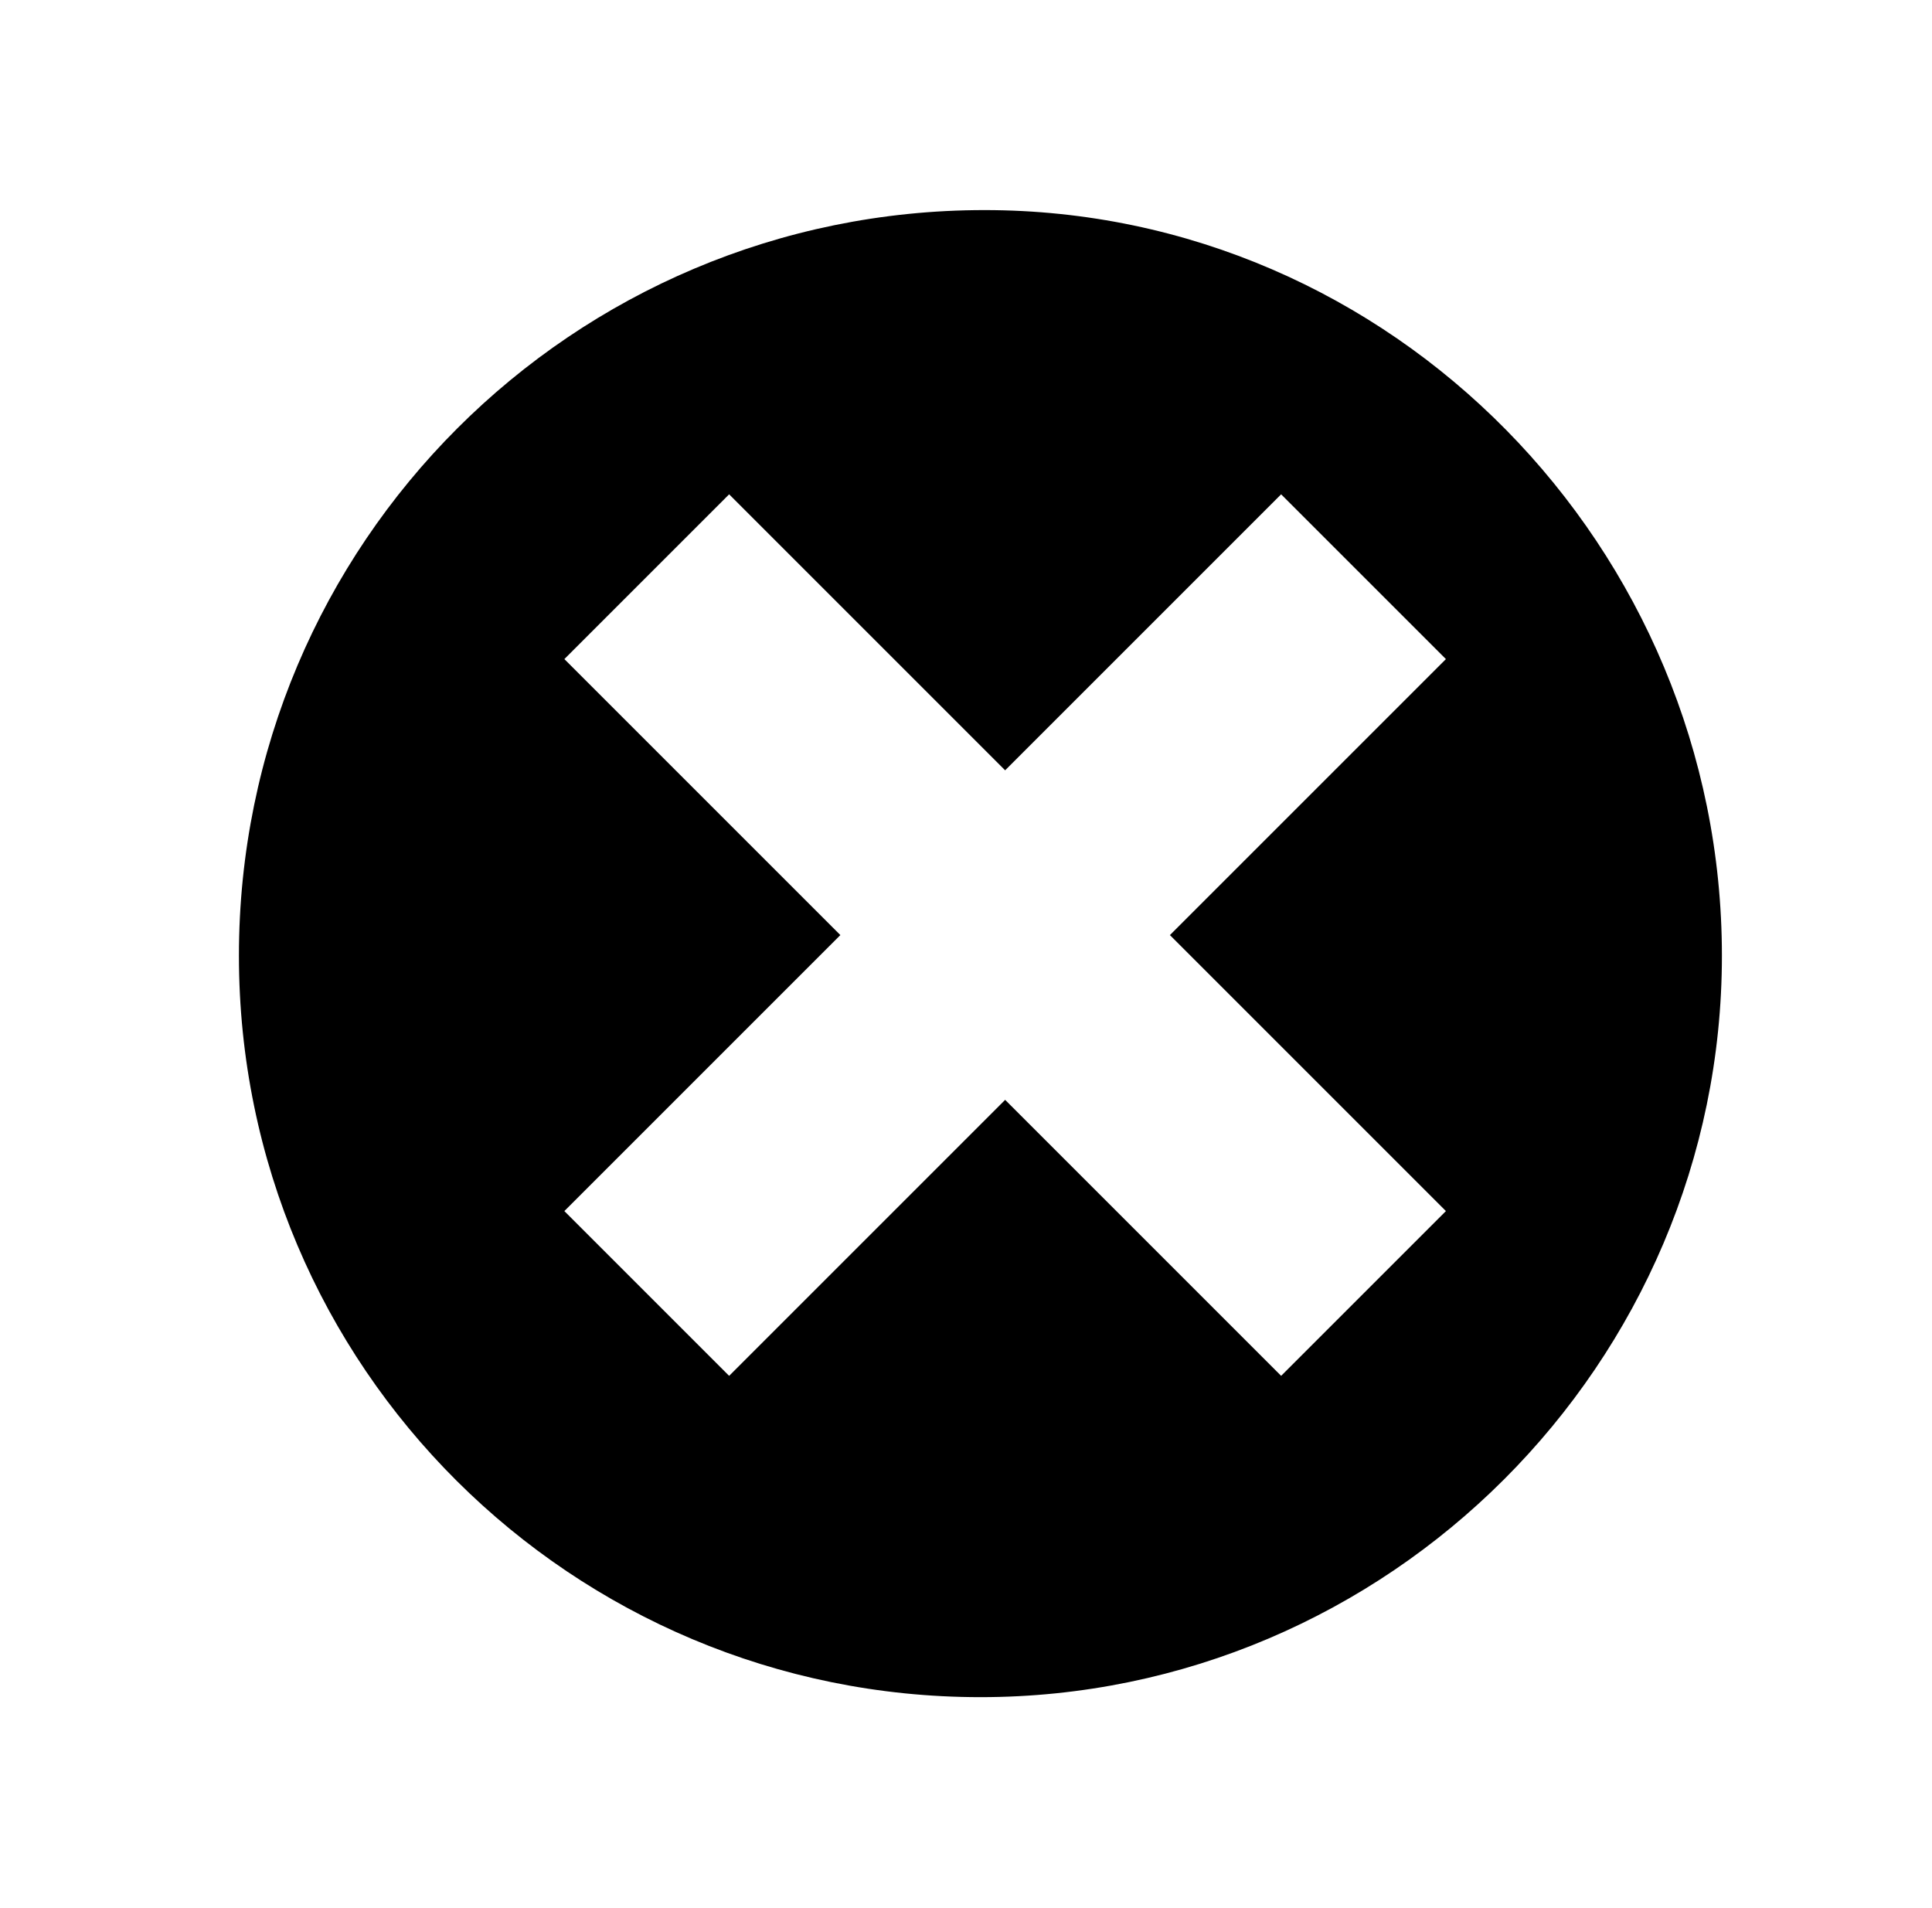
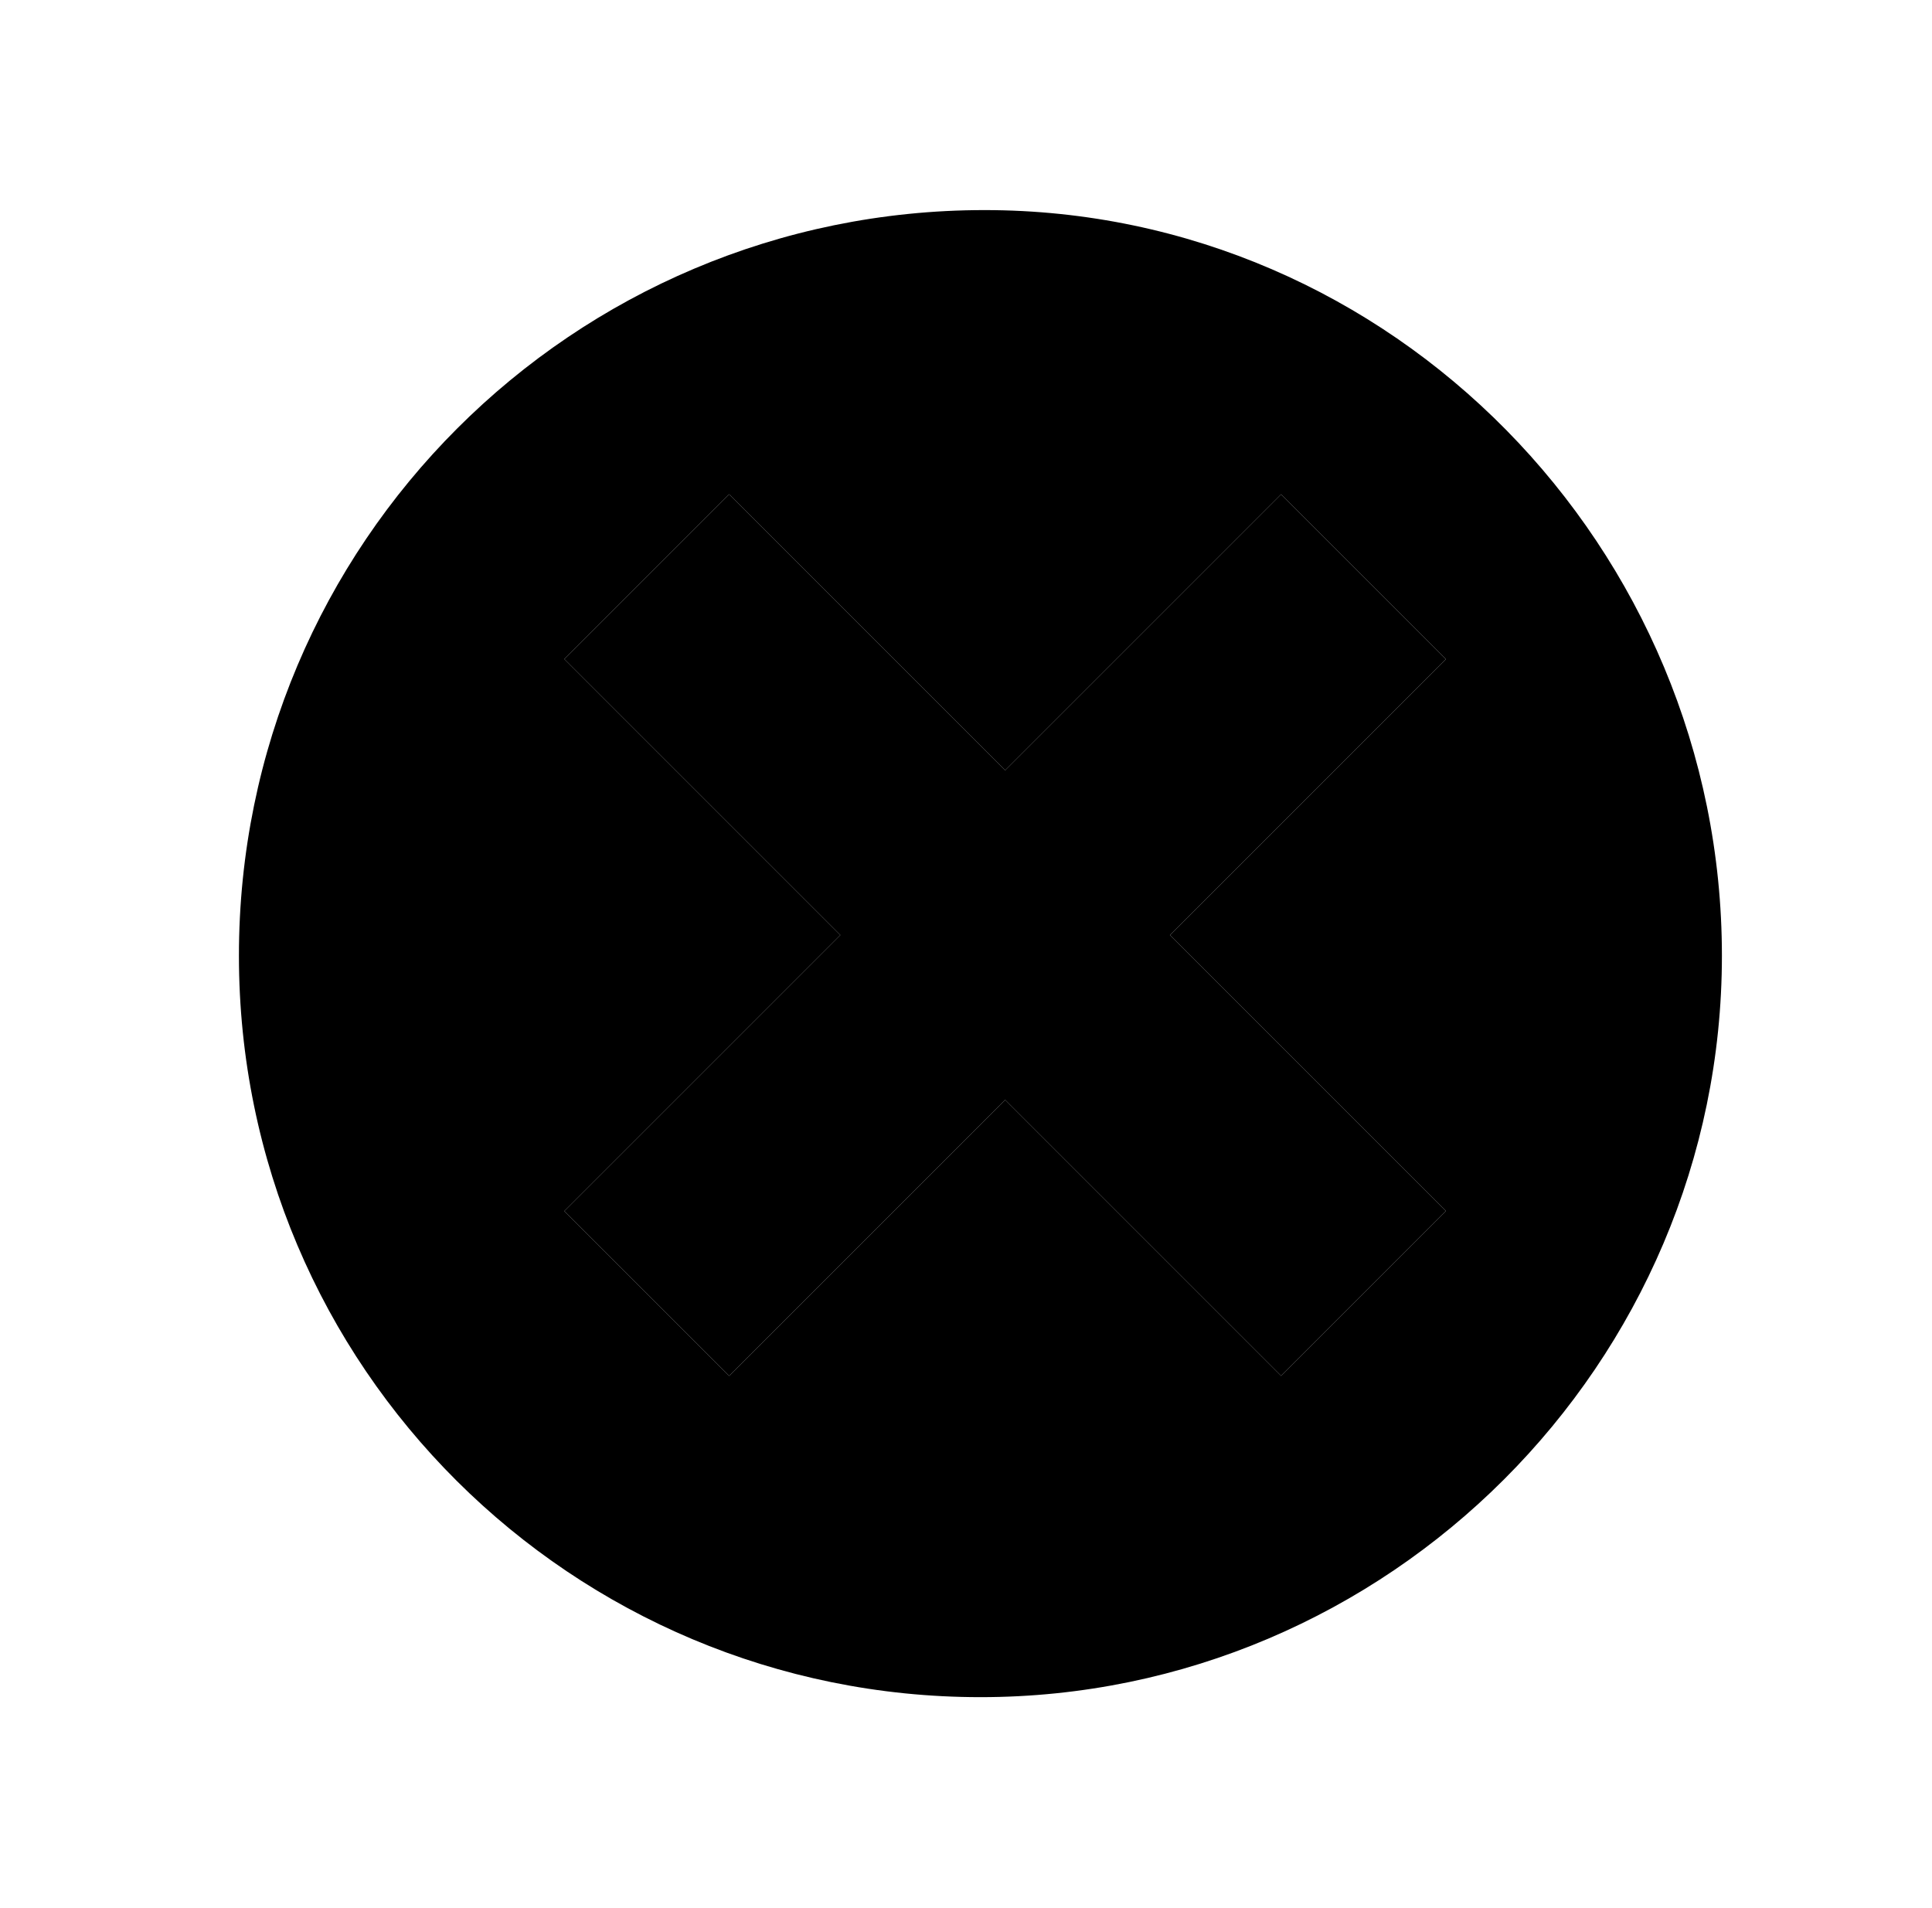
<svg xmlns="http://www.w3.org/2000/svg" id="Layer_4" version="1.1" viewBox="0 0 46.9 46.3">
  <path fill="currentColor" d="M23.9,5.1C13.9,5.1,5.8,13.2,5.8,23.2s8.1,18,18,18,18-8.1,18-18S33.8,5.1,23.9,5.1ZM35.1,29.4l-4,4-6.7-6.7-6.7,6.7-4-4,6.7-6.7-6.7-6.7,4-4,6.7,6.7,6.7-6.7,4,4-6.7,6.7,6.7,6.7Z" />
+   <polygon fill="black" points="28.4 22.7 35.1 29.4 31.1 33.4 24.4 26.7 17.7 33.4 13.7 29.4 20.4 22.7 13.7 16 17.7 12 24.4 18.7 31.1 12 35.1 16 28.4 22.7" />
</svg>
